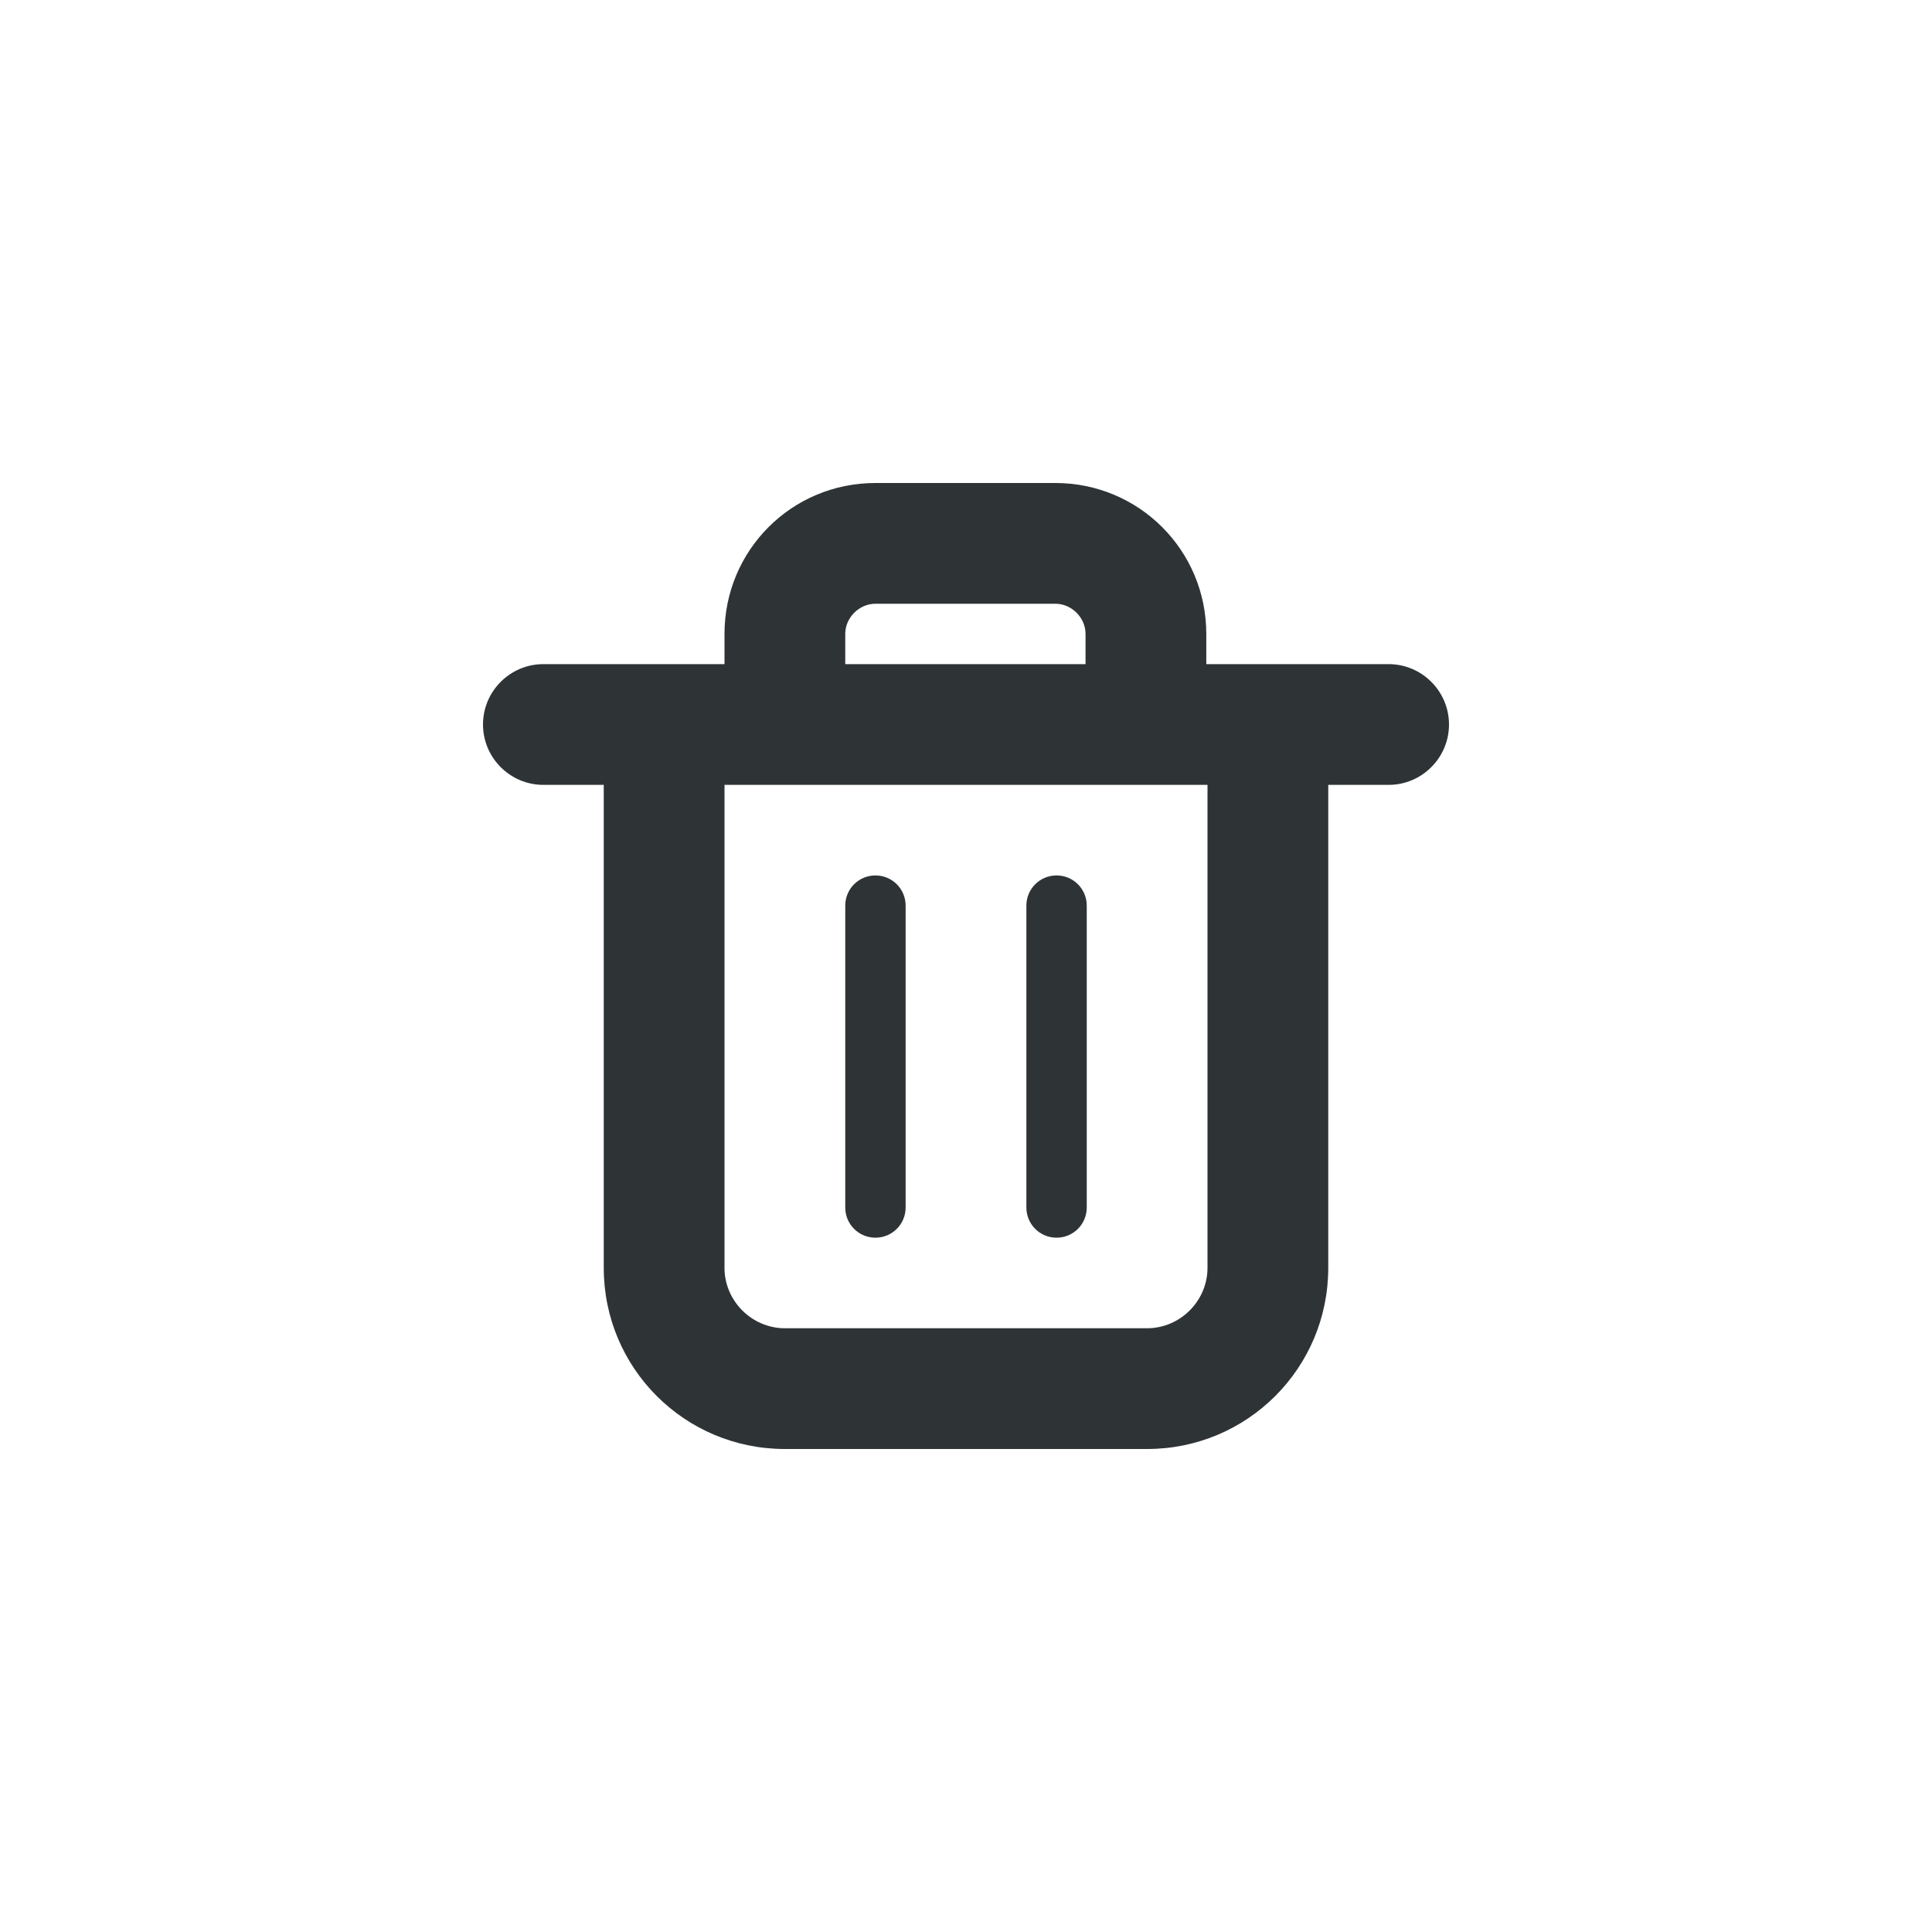
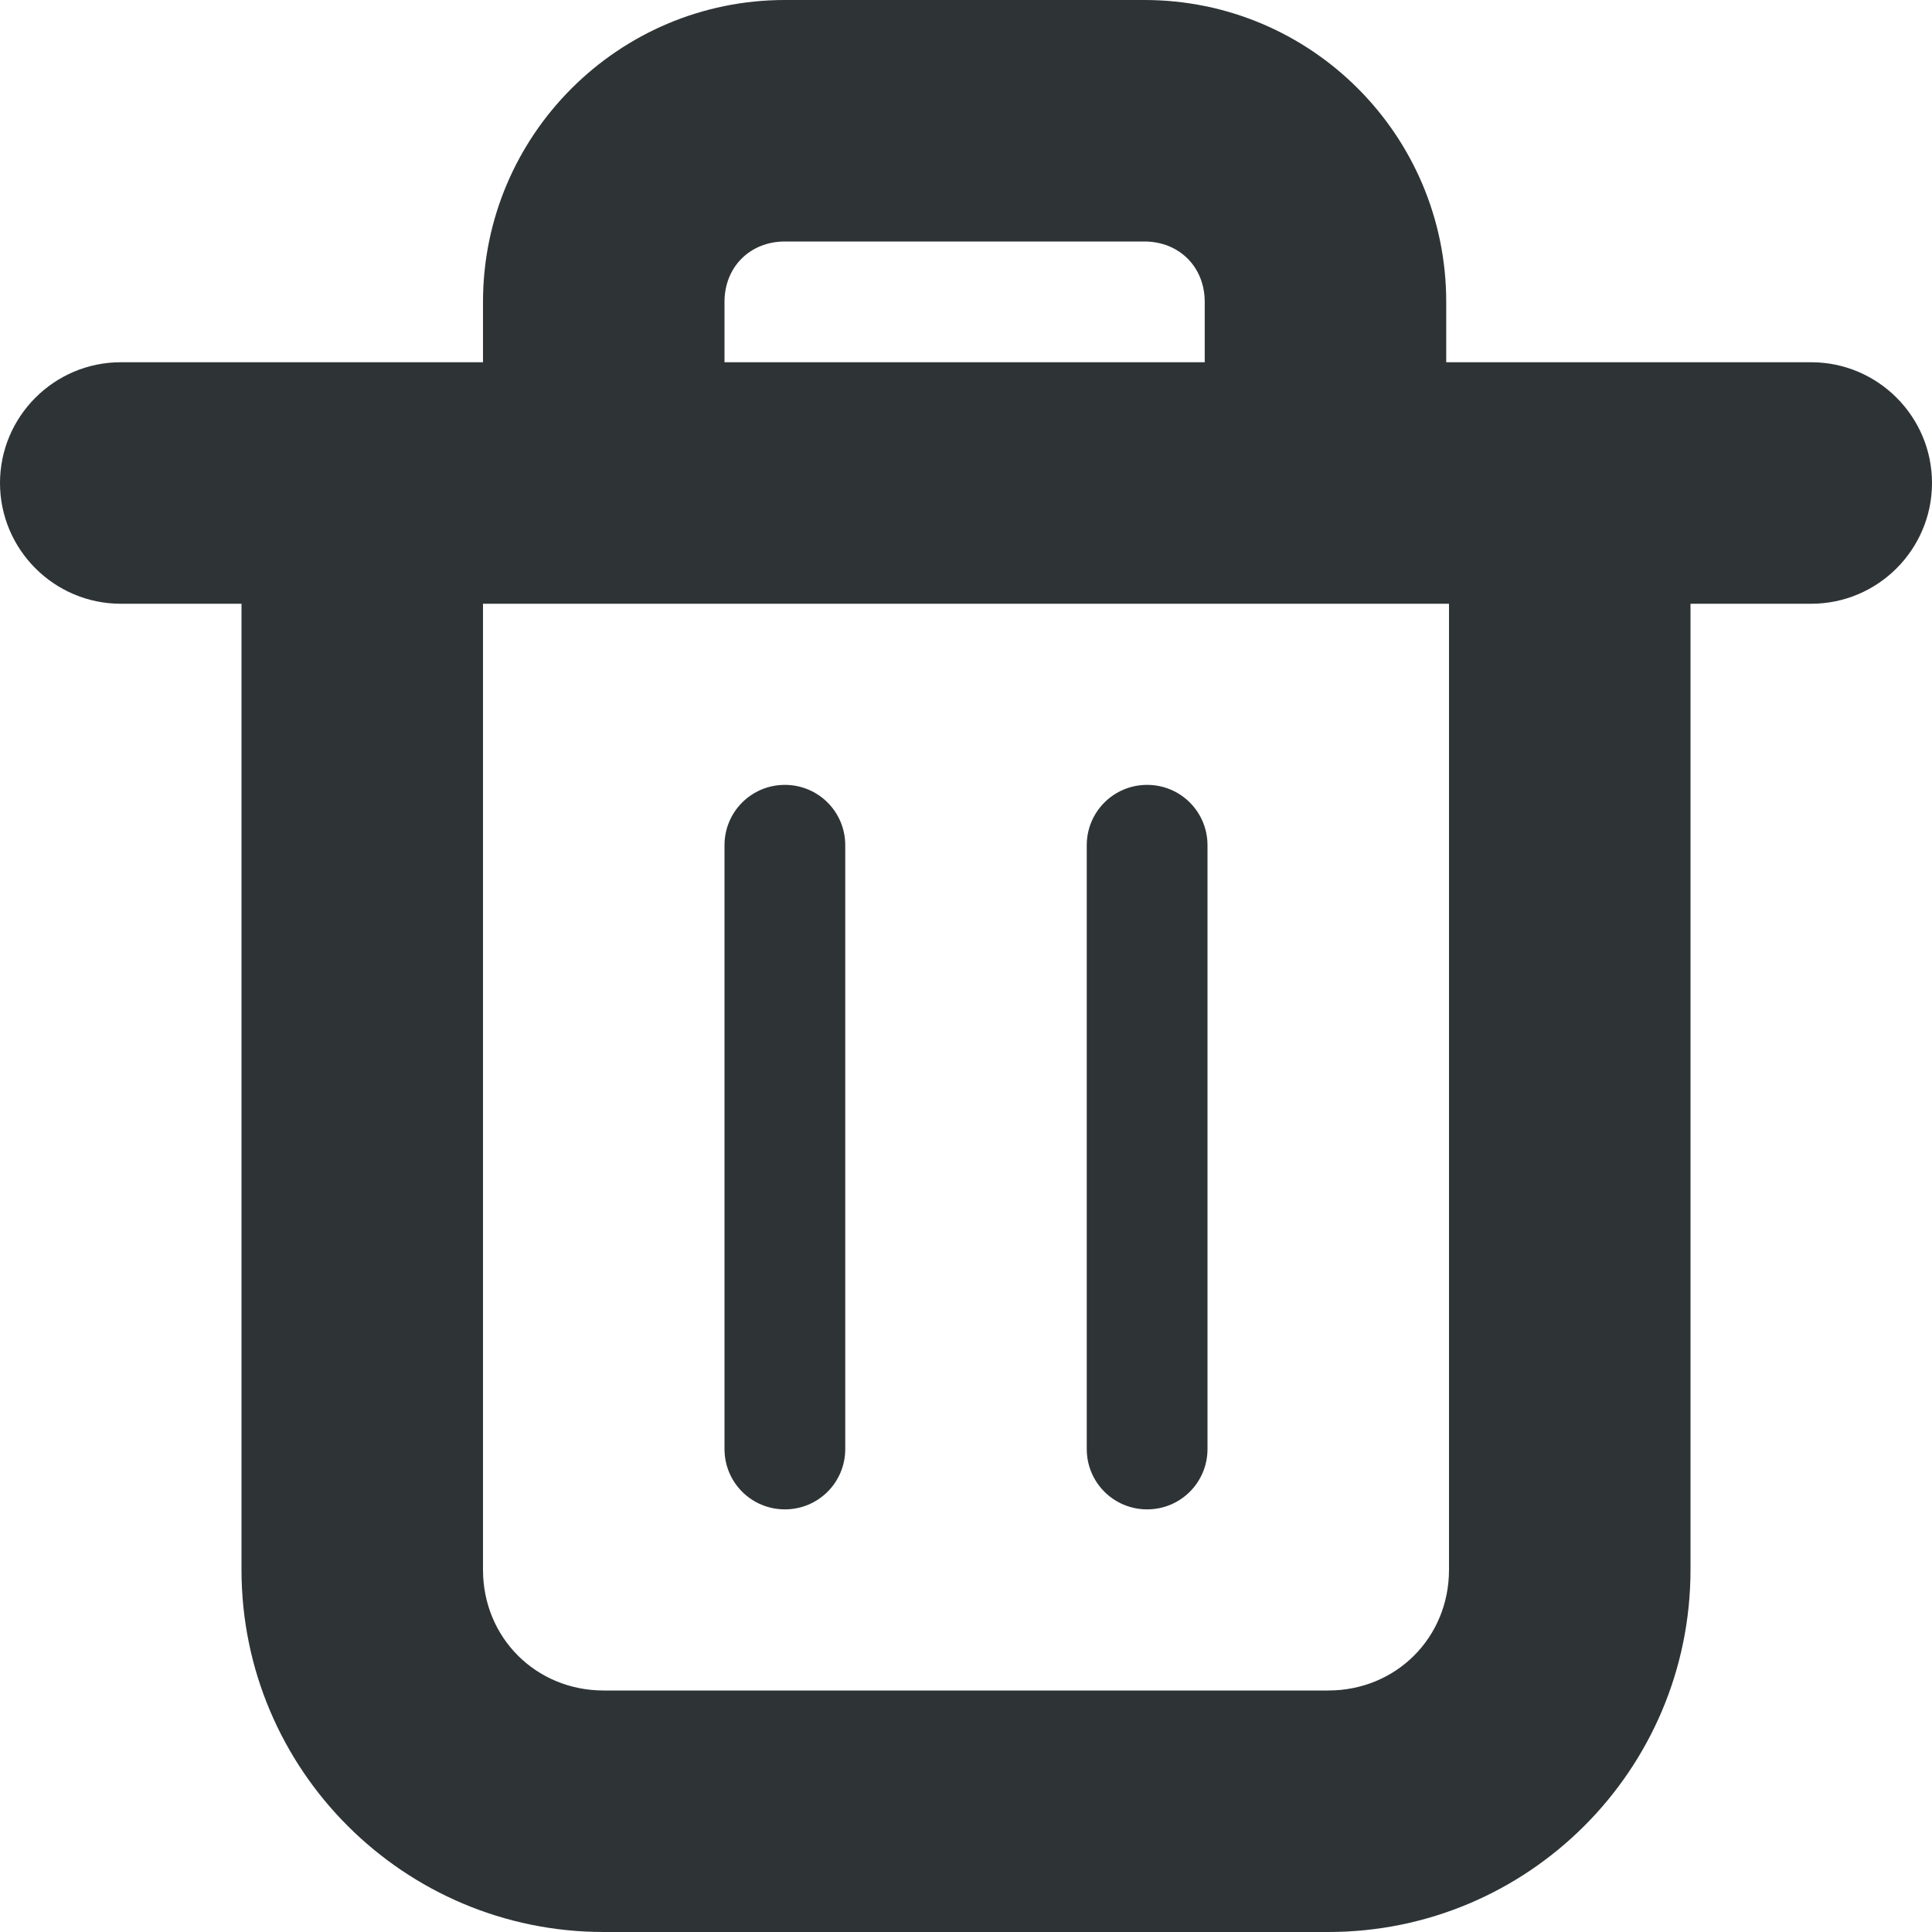
- <svg xmlns="http://www.w3.org/2000/svg" height="32" viewBox="0 0 32 32" width="32" version="1.1" id="svg14">
-   <defs id="defs18" />
-   <g fill="#2e3436" id="g12" style="stroke-width:1" transform="translate(8,8)">
-     <path d="m 1,3 h 14 c 0.551,0 1,0.449 1,1 0,0.551 -0.449,1 -1,1 H 1 C 0.449,5 0,4.551 0,4 0,3.449 0.449,3 1,3 Z m 0,0" id="path2" style="stroke-width:1" />
-     <path d="M 4,4 V 2.5 C 4,1.113 5.113,0 6.5,0 h 2.98 c 1.383,0 2.5,1.113 2.5,2.5 V 4 h -2 V 2.5 C 9.98,2.23 9.75,2 9.48,2 H 6.5 C 6.23,2 6,2.23 6,2.5 V 4 Z m 0,0" id="path4" style="stroke-width:1" />
-     <path d="m 4,4 v 9 c 0,0.547 0.453,1 1,1 h 6 c 0.547,0 1,-0.453 1,-1 V 4 h 2 v 9 c 0,1.66 -1.34,3 -3,3 H 5 C 3.34,16 2,14.66 2,13 V 4 Z m 0,0" id="path6" style="stroke-width:1" />
-     <path d="m 7,7 v 5 C 7,12.277 6.777,12.5 6.5,12.5 6.223,12.5 6,12.277 6,12 V 7 C 6,6.723 6.223,6.5 6.5,6.5 6.777,6.5 7,6.723 7,7 Z m 0,0" id="path8" style="stroke-width:1" />
-     <path d="m 10,7 v 5 C 10,12.277 9.777,12.5 9.5,12.5 9.223,12.5 9,12.277 9,12 V 7 C 9,6.723 9.223,6.5 9.5,6.5 9.777,6.5 10,6.723 10,7 Z m 0,0" id="path10" style="stroke-width:1" />
+ <svg xmlns="http://www.w3.org/2000/svg" height="16px" viewBox="0 0 16 16" width="16px">
+   <g fill="#2e3436">
+     <path d="m 6.5 0 c -1.379 0 -2.5 1.121 -2.5 2.5 v 0.5 h -3 c -0.551 0 -1 0.449 -1 1 s 0.449 1 1 1 h 1 v 8 c 0 1.656 1.344 3 3 3 h 6 c 1.656 0 3 -1.344 3 -3 v -8 h 1 c 0.551 0 1 -0.449 1 -1 s -0.449 -1 -1 -1 h -3.023 v -0.5 c 0 -1.379 -1.117 -2.5 -2.5 -2.5 z m 0 2 h 2.977 c 0.289 0 0.5 0.211 0.5 0.5 v 0.5 h -3.977 v -0.5 c 0 -0.289 0.211 -0.5 0.5 -0.5 z m -2.5 3 h 8 v 8 c 0 0.562 -0.438 1 -1 1 h -6 c -0.562 0 -1 -0.438 -1 -1 z m 0 0" />
+     <path d="m 7 7 v 5 c 0 0.277 -0.223 0.5 -0.5 0.5 s -0.5 -0.223 -0.5 -0.5 v -5 c 0 -0.277 0.223 -0.5 0.5 -0.5 s 0.5 0.223 0.5 0.5 z m 0 0" />
+     <path d="m 10 7 v 5 c 0 0.277 -0.223 0.5 -0.5 0.5 s -0.5 -0.223 -0.5 -0.5 v -5 c 0 -0.277 0.223 -0.5 0.5 -0.5 s 0.5 0.223 0.5 0.5 z m 0 0" />
  </g>
</svg>
